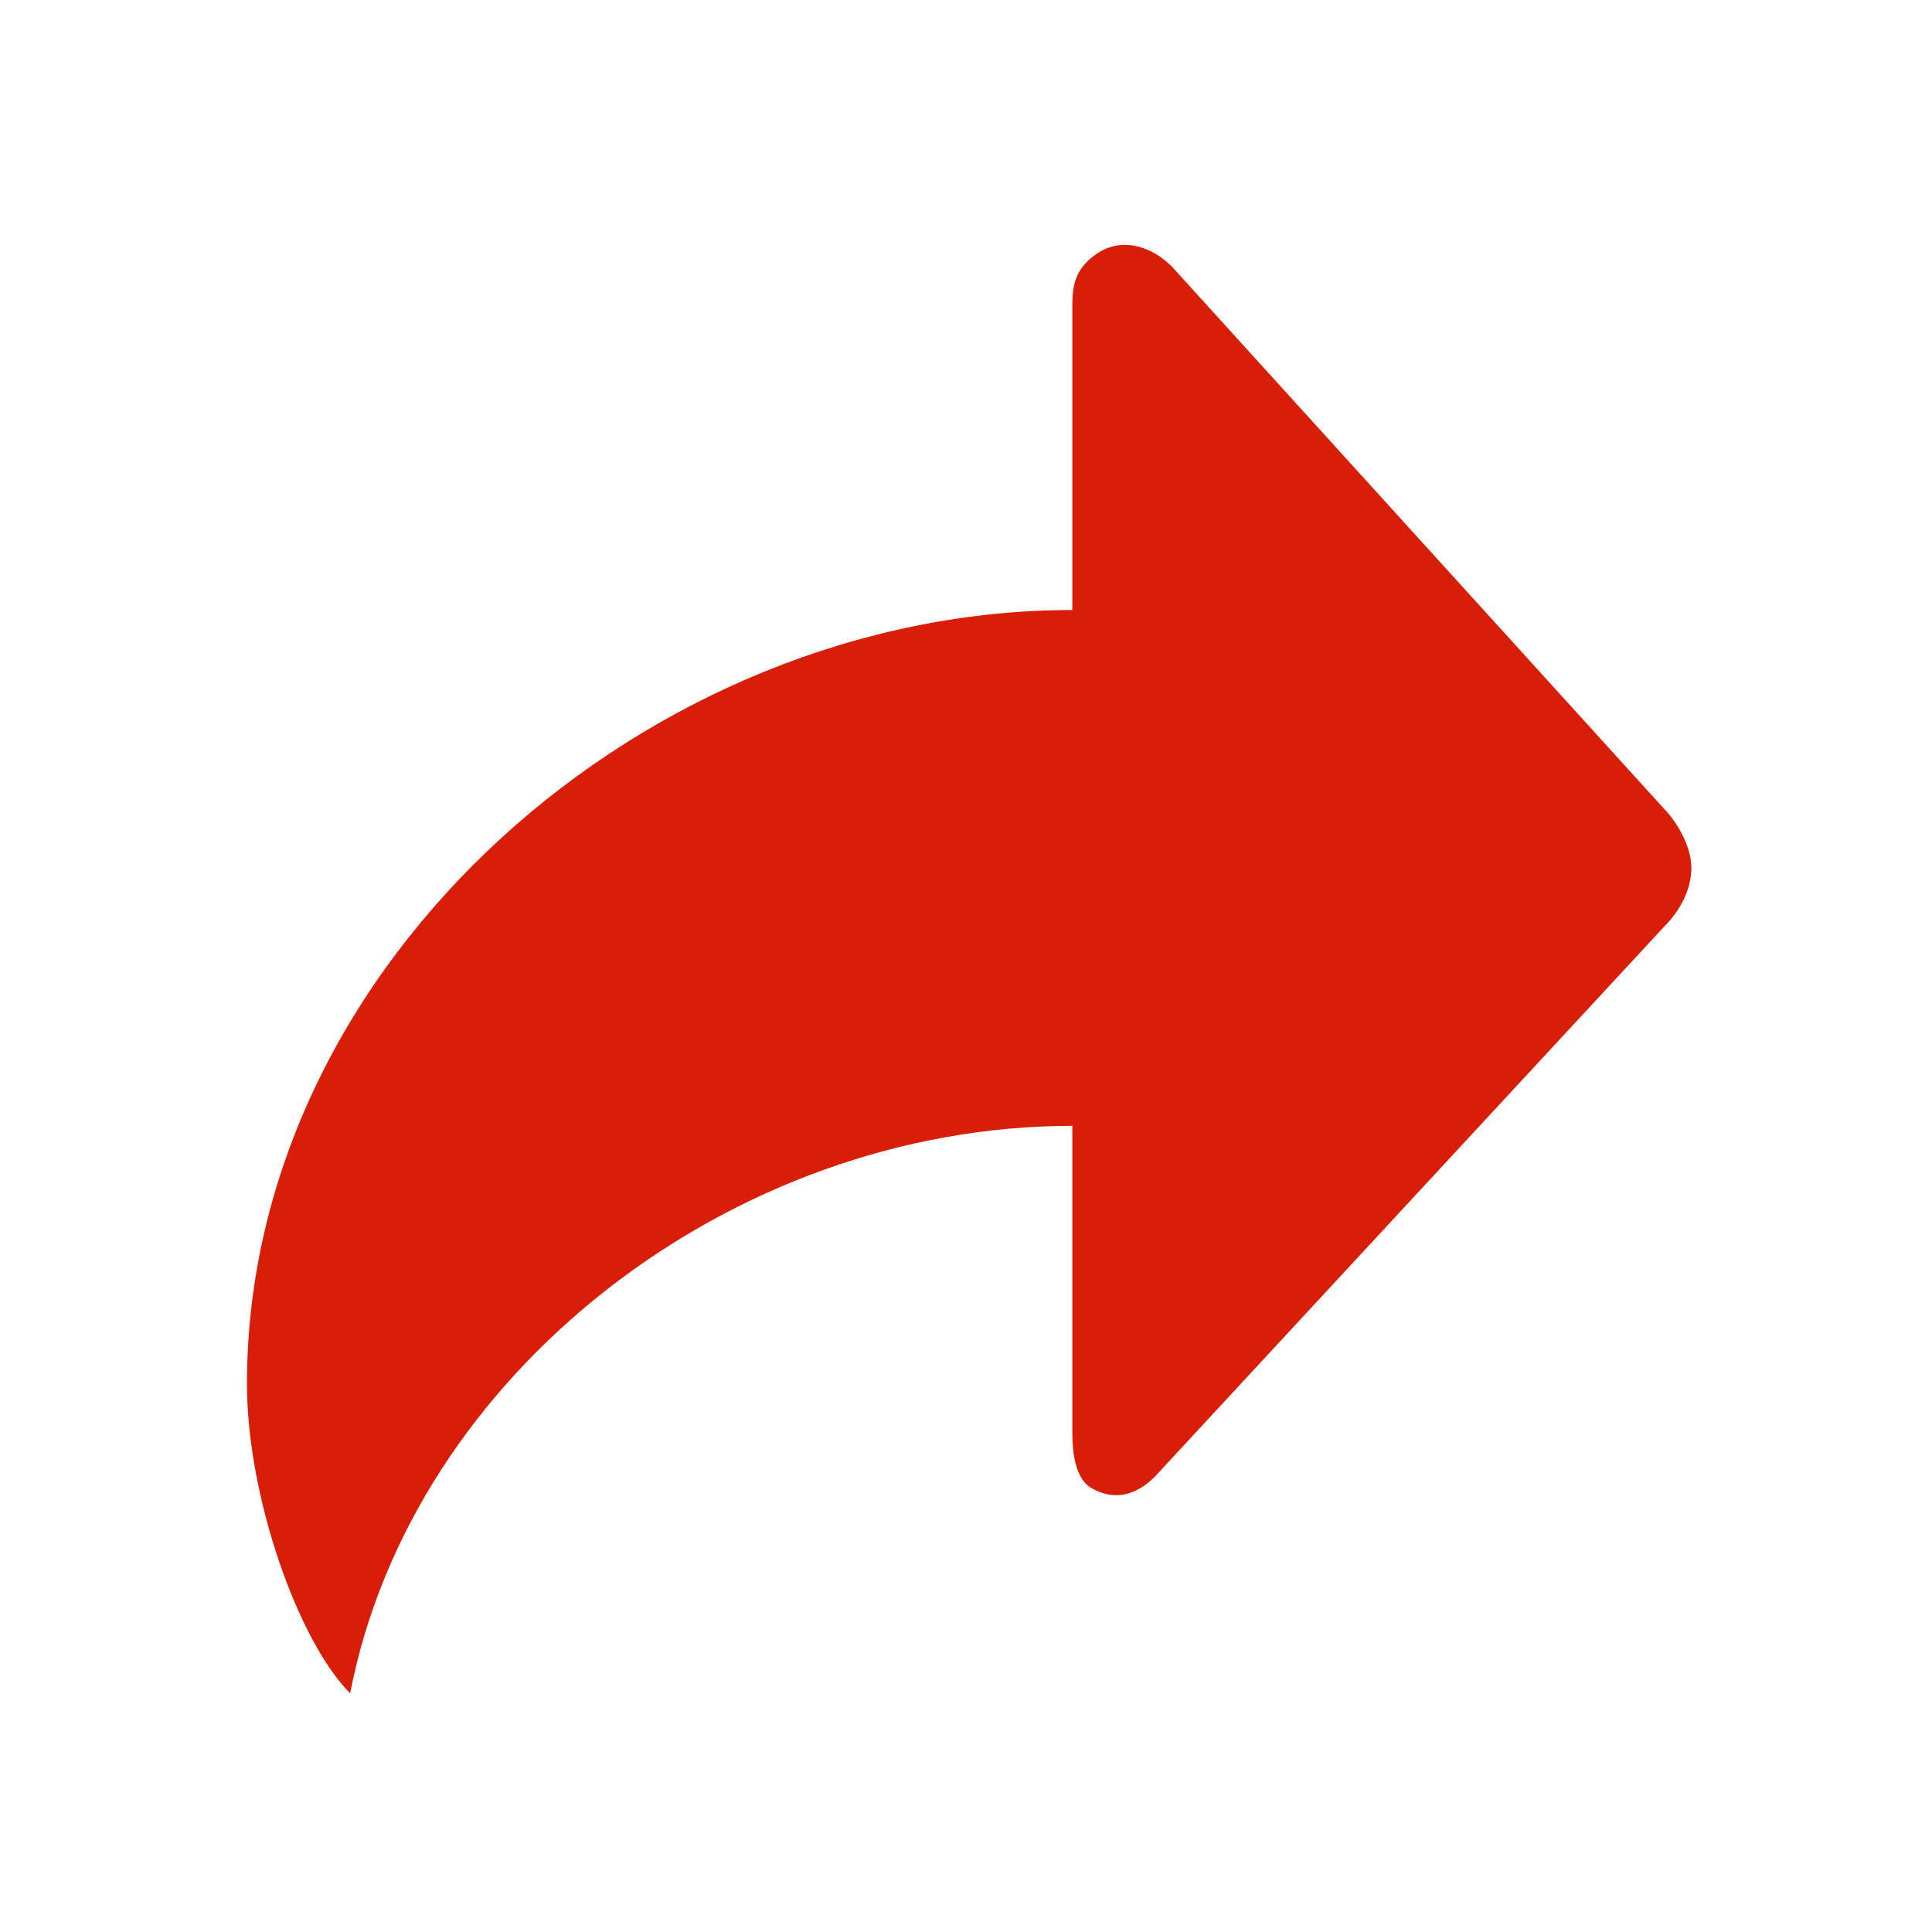
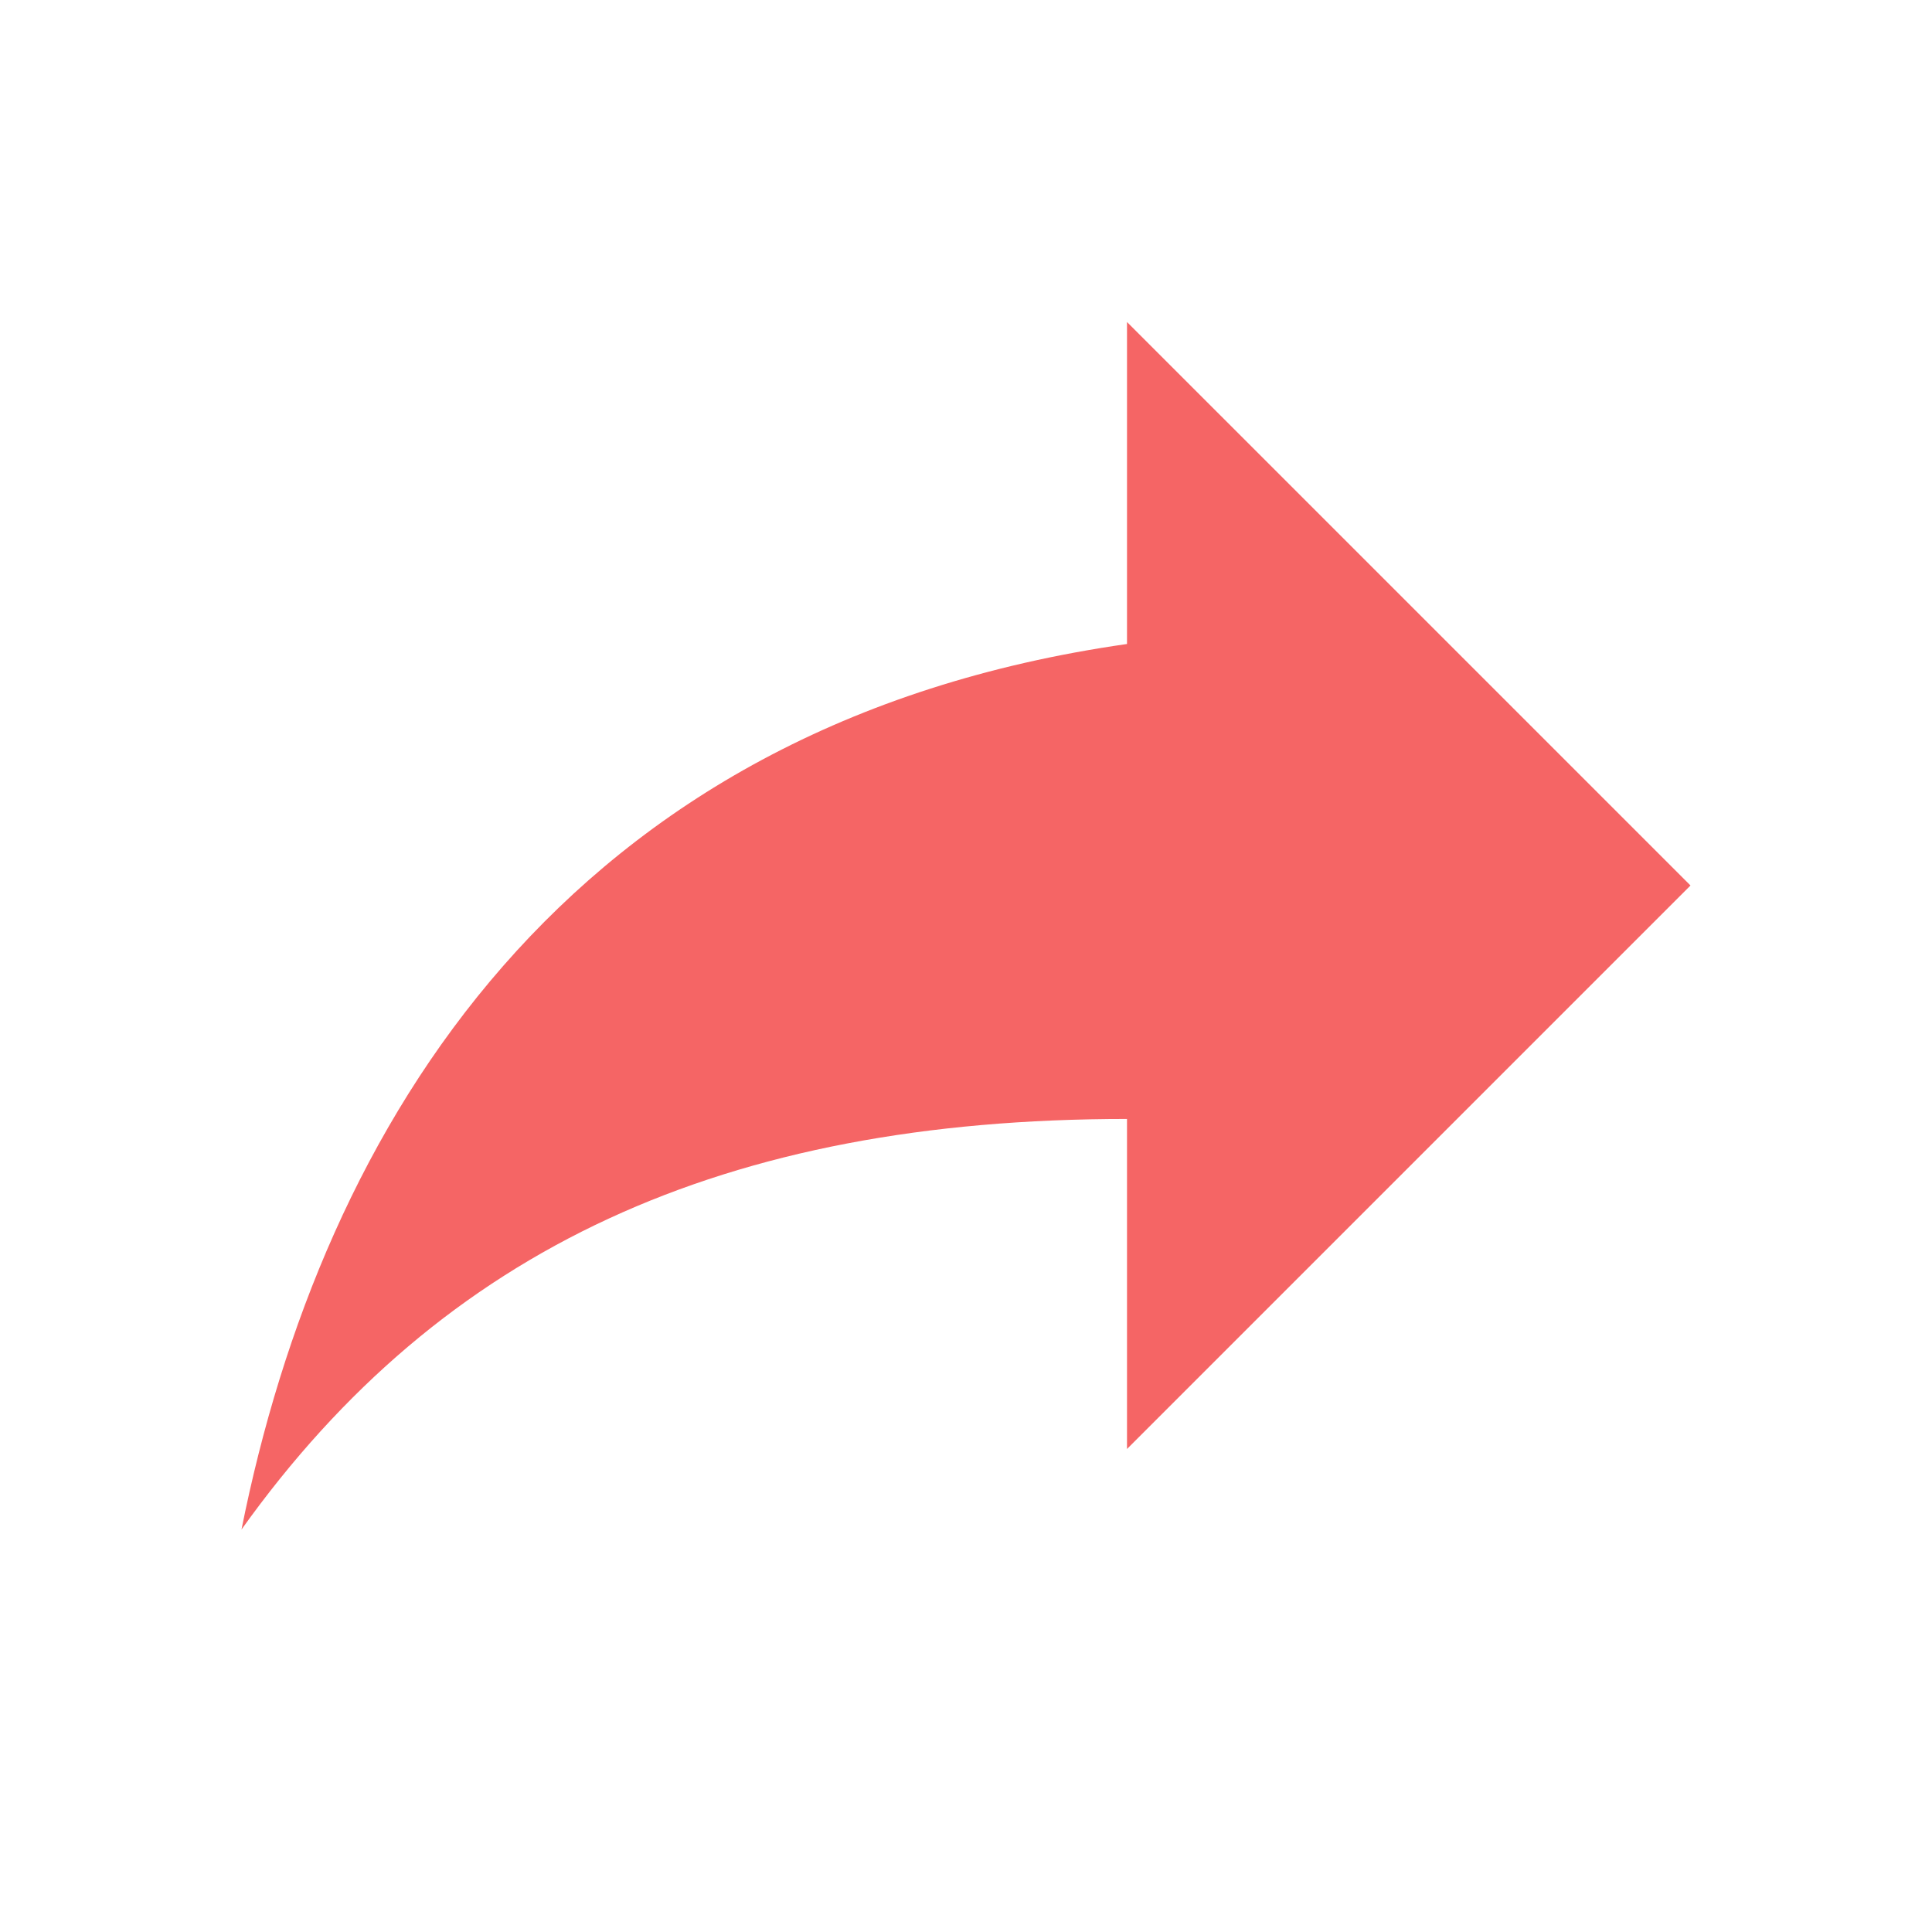
- <svg xmlns="http://www.w3.org/2000/svg" t="1520579868238" class="icon" style="" viewBox="0 0 1024 1024" version="1.1" p-id="10342" width="200" height="200">
+ <svg xmlns="http://www.w3.org/2000/svg" t="1520733027102" class="icon" style="" viewBox="0 0 1024 1024" version="1.1" p-id="1184" width="200" height="200">
  <defs>
    <style type="text/css" />
  </defs>
-   <path d="M621.11 141.283c-10.939-10.935-26.769-15.936-40.191-6.539-12.67 8.869-12.563 19.052-12.563 29.987l0 158.583c-224.199 0-437.464 185.92-437.464 410.12 0 60.152 27.341 136.709 54.682 164.048 32.81-169.515 202.328-300.756 382.782-300.756l0 160.538c0 5.47-0.46 25.33 10.045 31.384 16.102 9.278 28.232-0.53 33.702-6l270.024-291.625c10.935-10.939 14.326-22.706 14.326-31.006 0-12.707-9.072-25.953-14.541-31.423L621.11 141.283z" p-id="10343" fill="#d81e06" />
+   <path d="M896 469.333 597.333 170.667 597.333 341.333C298.667 384 170.667 597.333 128 810.667 234.667 661.333 384 593.067 597.333 593.067L597.333 768 896 469.333Z" p-id="1185" fill="#F56565" />
</svg>
